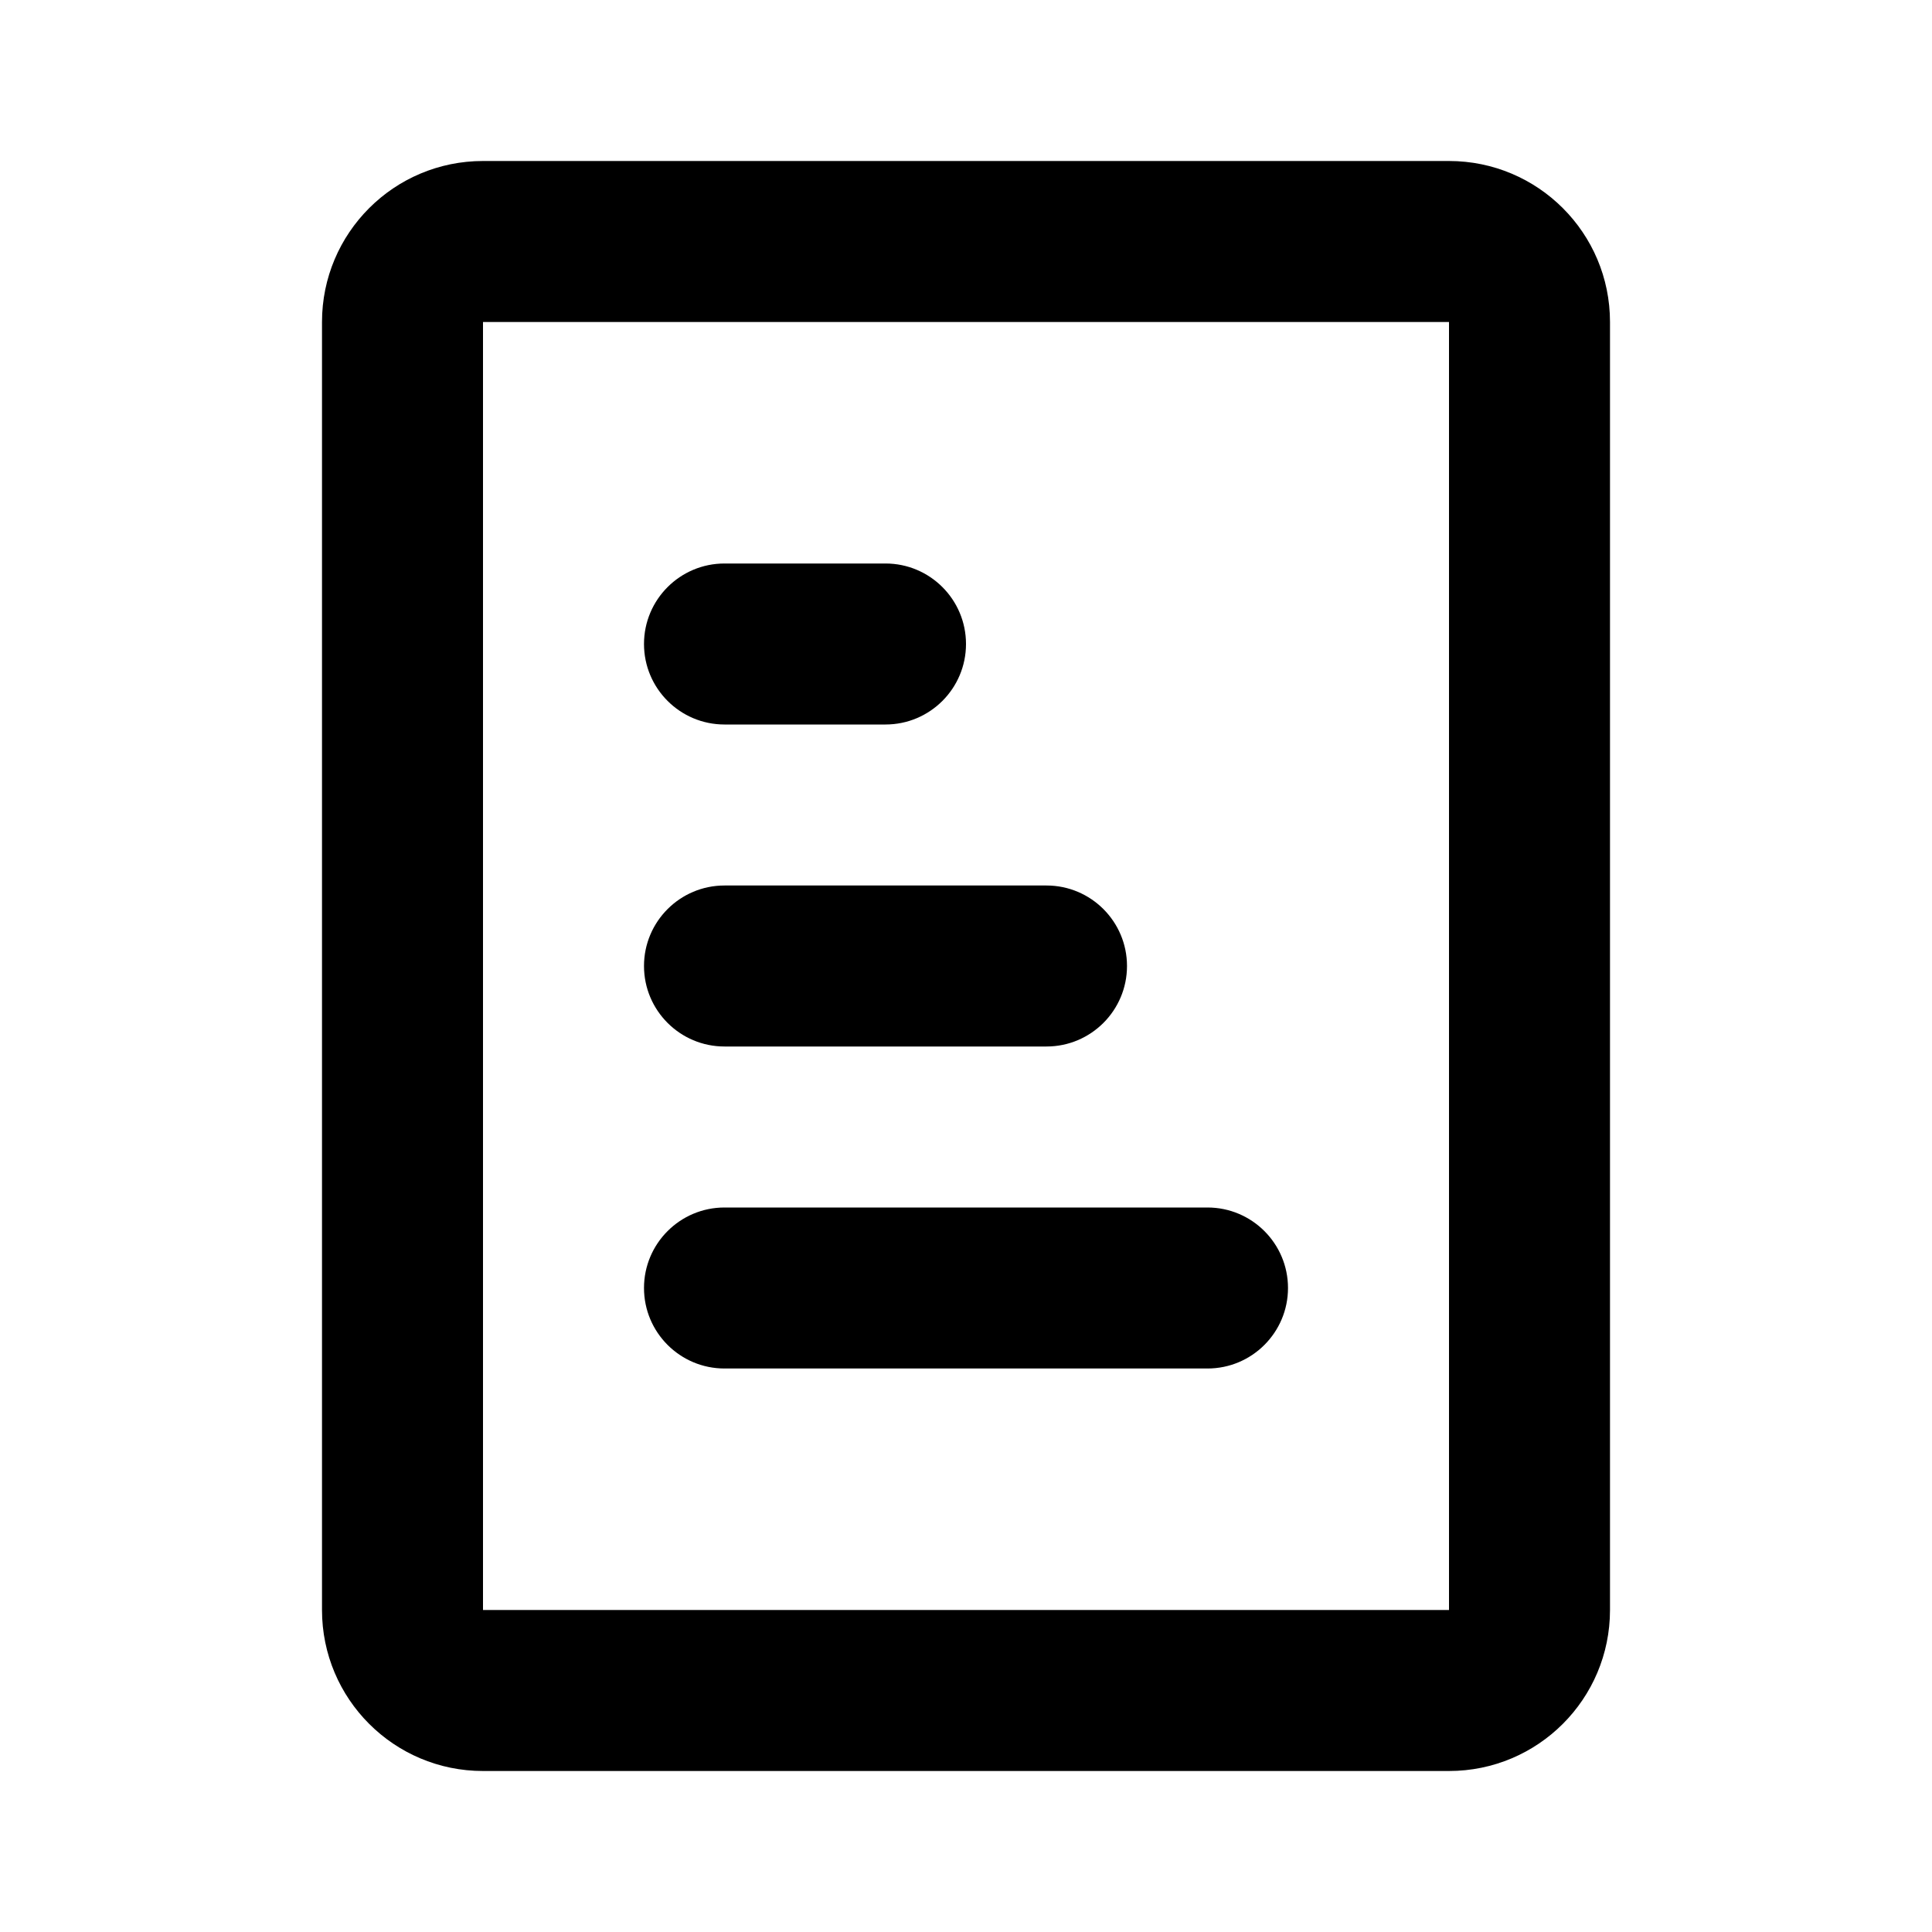
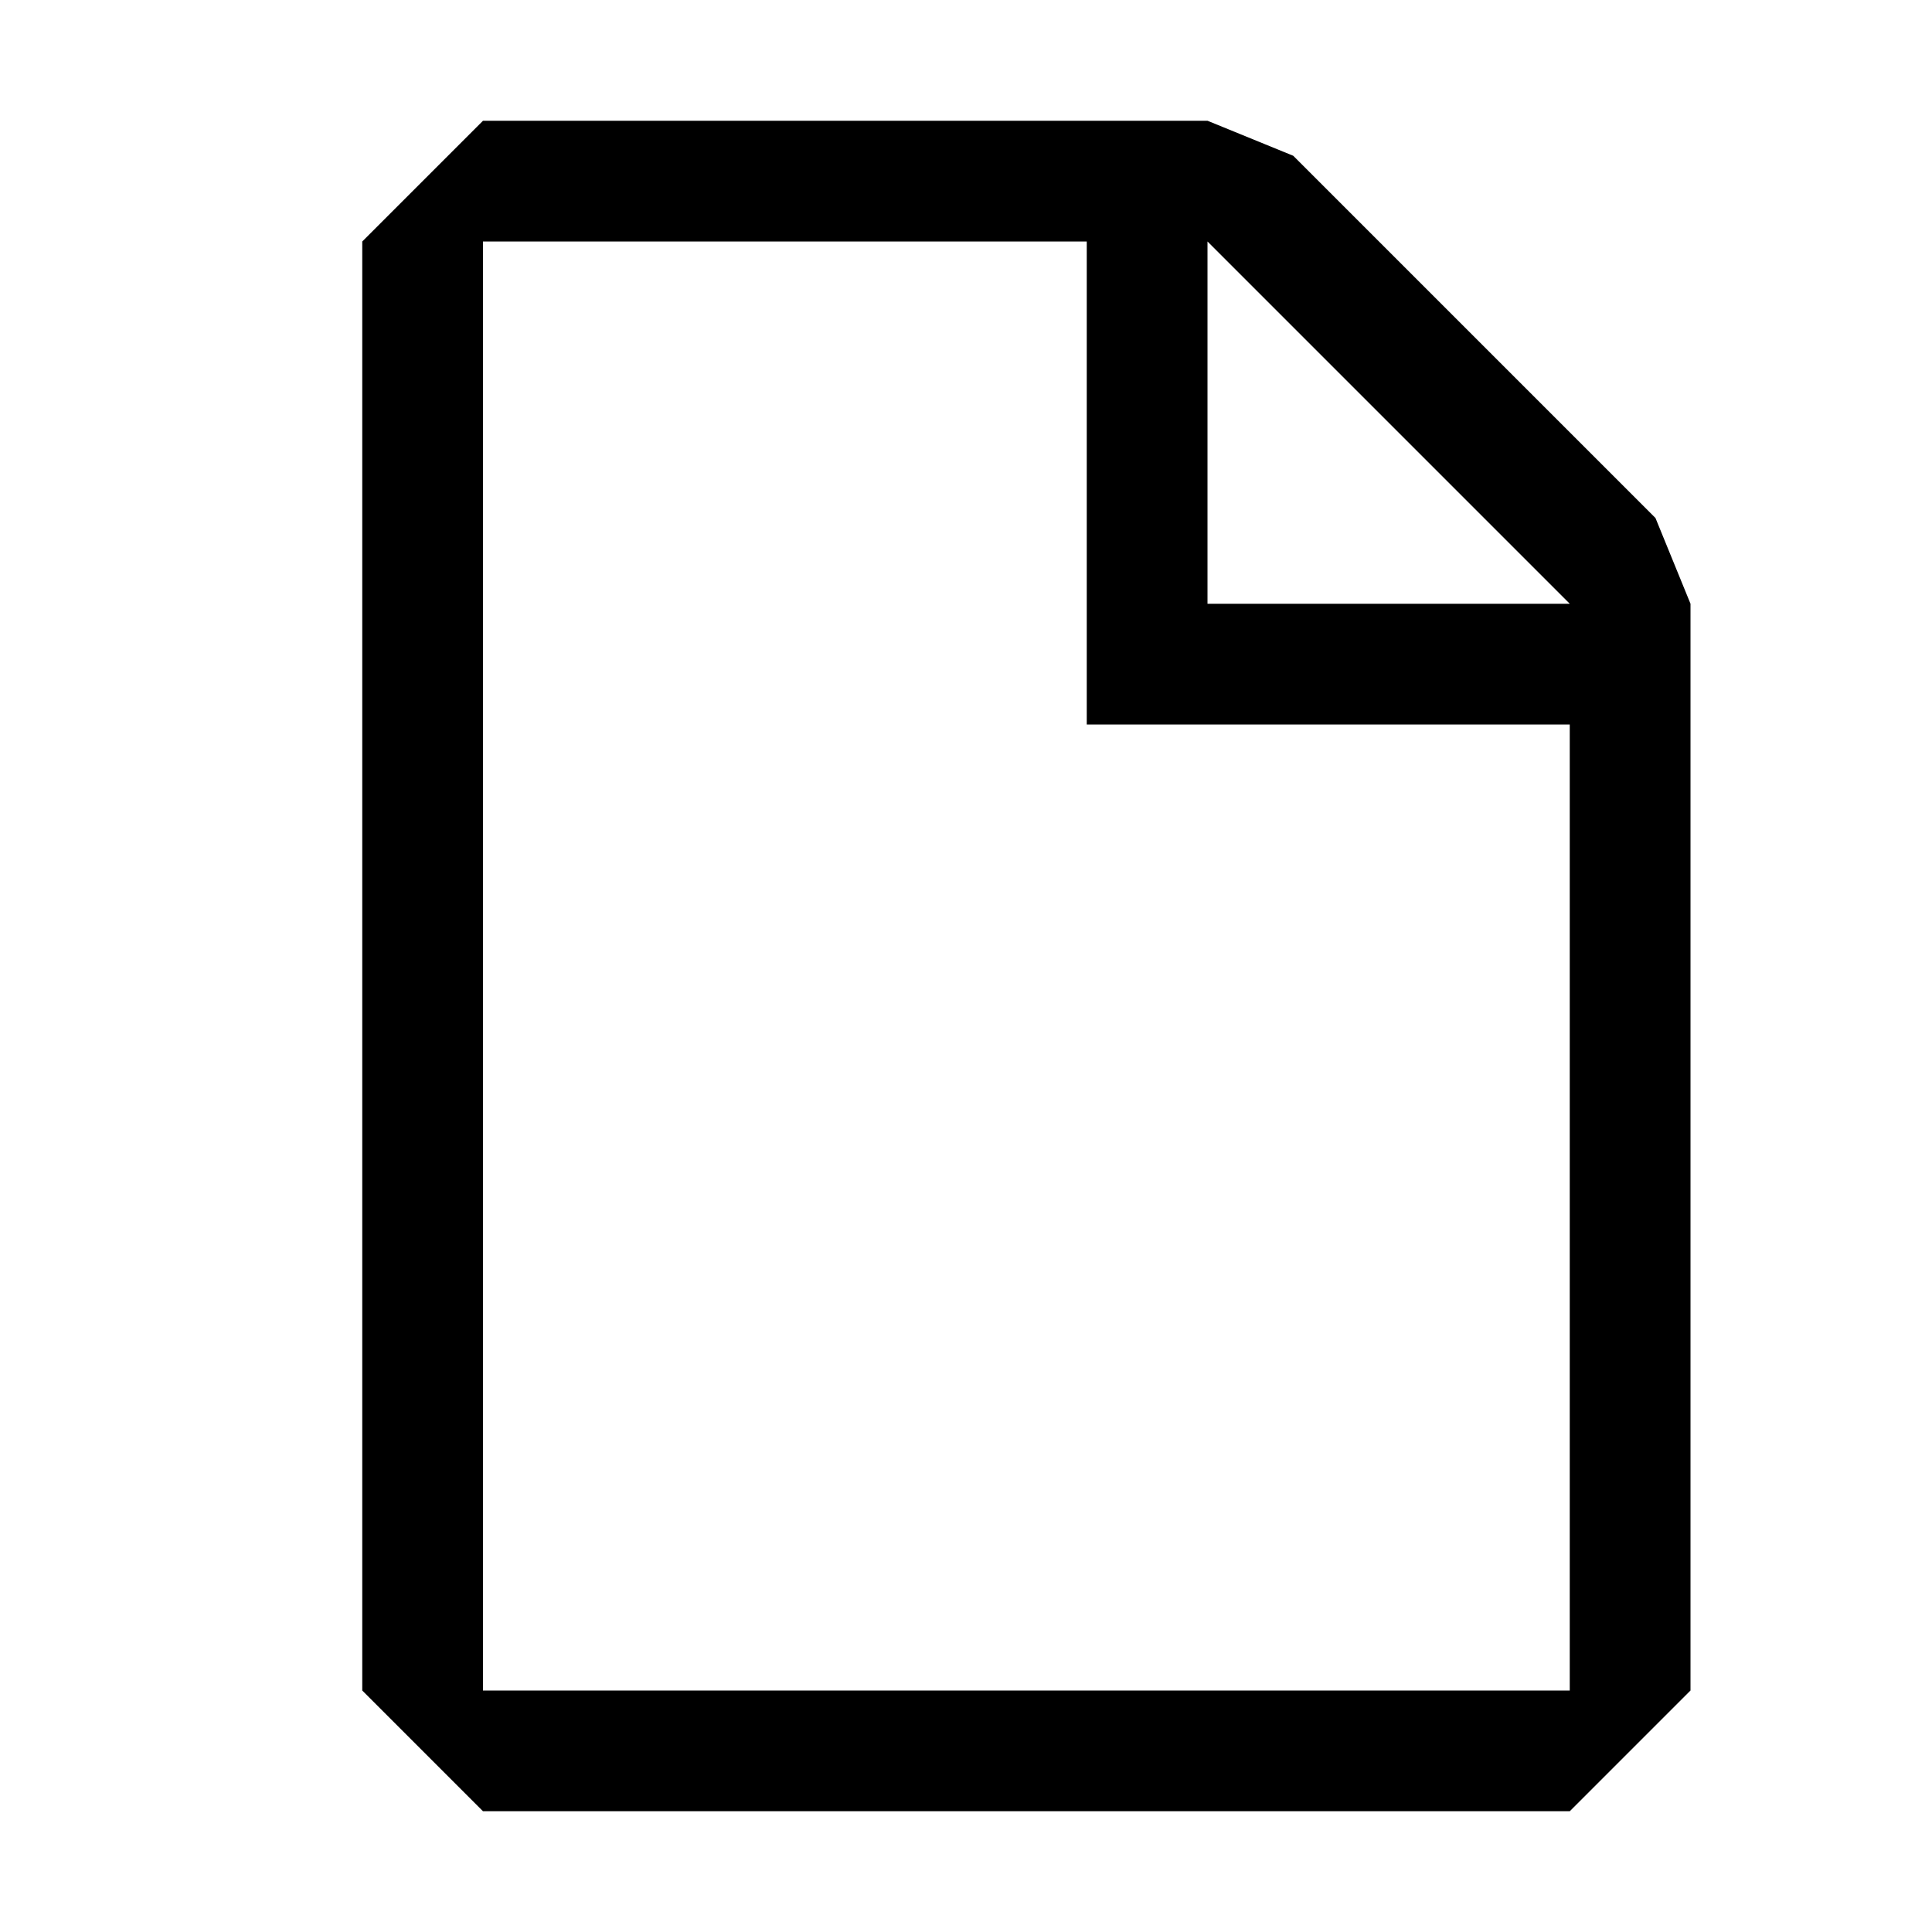
- <svg xmlns="http://www.w3.org/2000/svg" width="24" height="24" viewBox="0 0 24 24" fill="none">
-   <path fill-rule="evenodd" clip-rule="evenodd" d="M6 2C4.895 2 4 2.895 4 4V20C4 21.105 4.895 22 6 22H18C19.105 22 20 21.105 20 20V4C20 2.895 19.105 2 18 2H6ZM6 4L18 4V20H6V4ZM9 7C8.448 7 8 7.448 8 8C8 8.552 8.448 9 9 9H11C11.552 9 12 8.552 12 8C12 7.448 11.552 7 11 7H9ZM8 12C8 11.448 8.448 11 9 11H13C13.552 11 14 11.448 14 12C14 12.552 13.552 13 13 13H9C8.448 13 8 12.552 8 12ZM9 15C8.448 15 8 15.448 8 16C8 16.552 8.448 17 9 17H15C15.552 17 16 16.552 16 16C16 15.448 15.552 15 15 15H9Z" fill="currentColor" />
+ <svg xmlns="http://www.w3.org/2000/svg" width="32" height="32" viewBox="0 0 16 16">
+   <path fill="currentColor" fill-rule="evenodd" d="m13.71 4.29l-3-3L10 1H4L3 2v12l1 1h9l1-1V5zM13 14H4V2h5v4h4zm-3-9V2l3 3z" clip-rule="evenodd" />
</svg>
